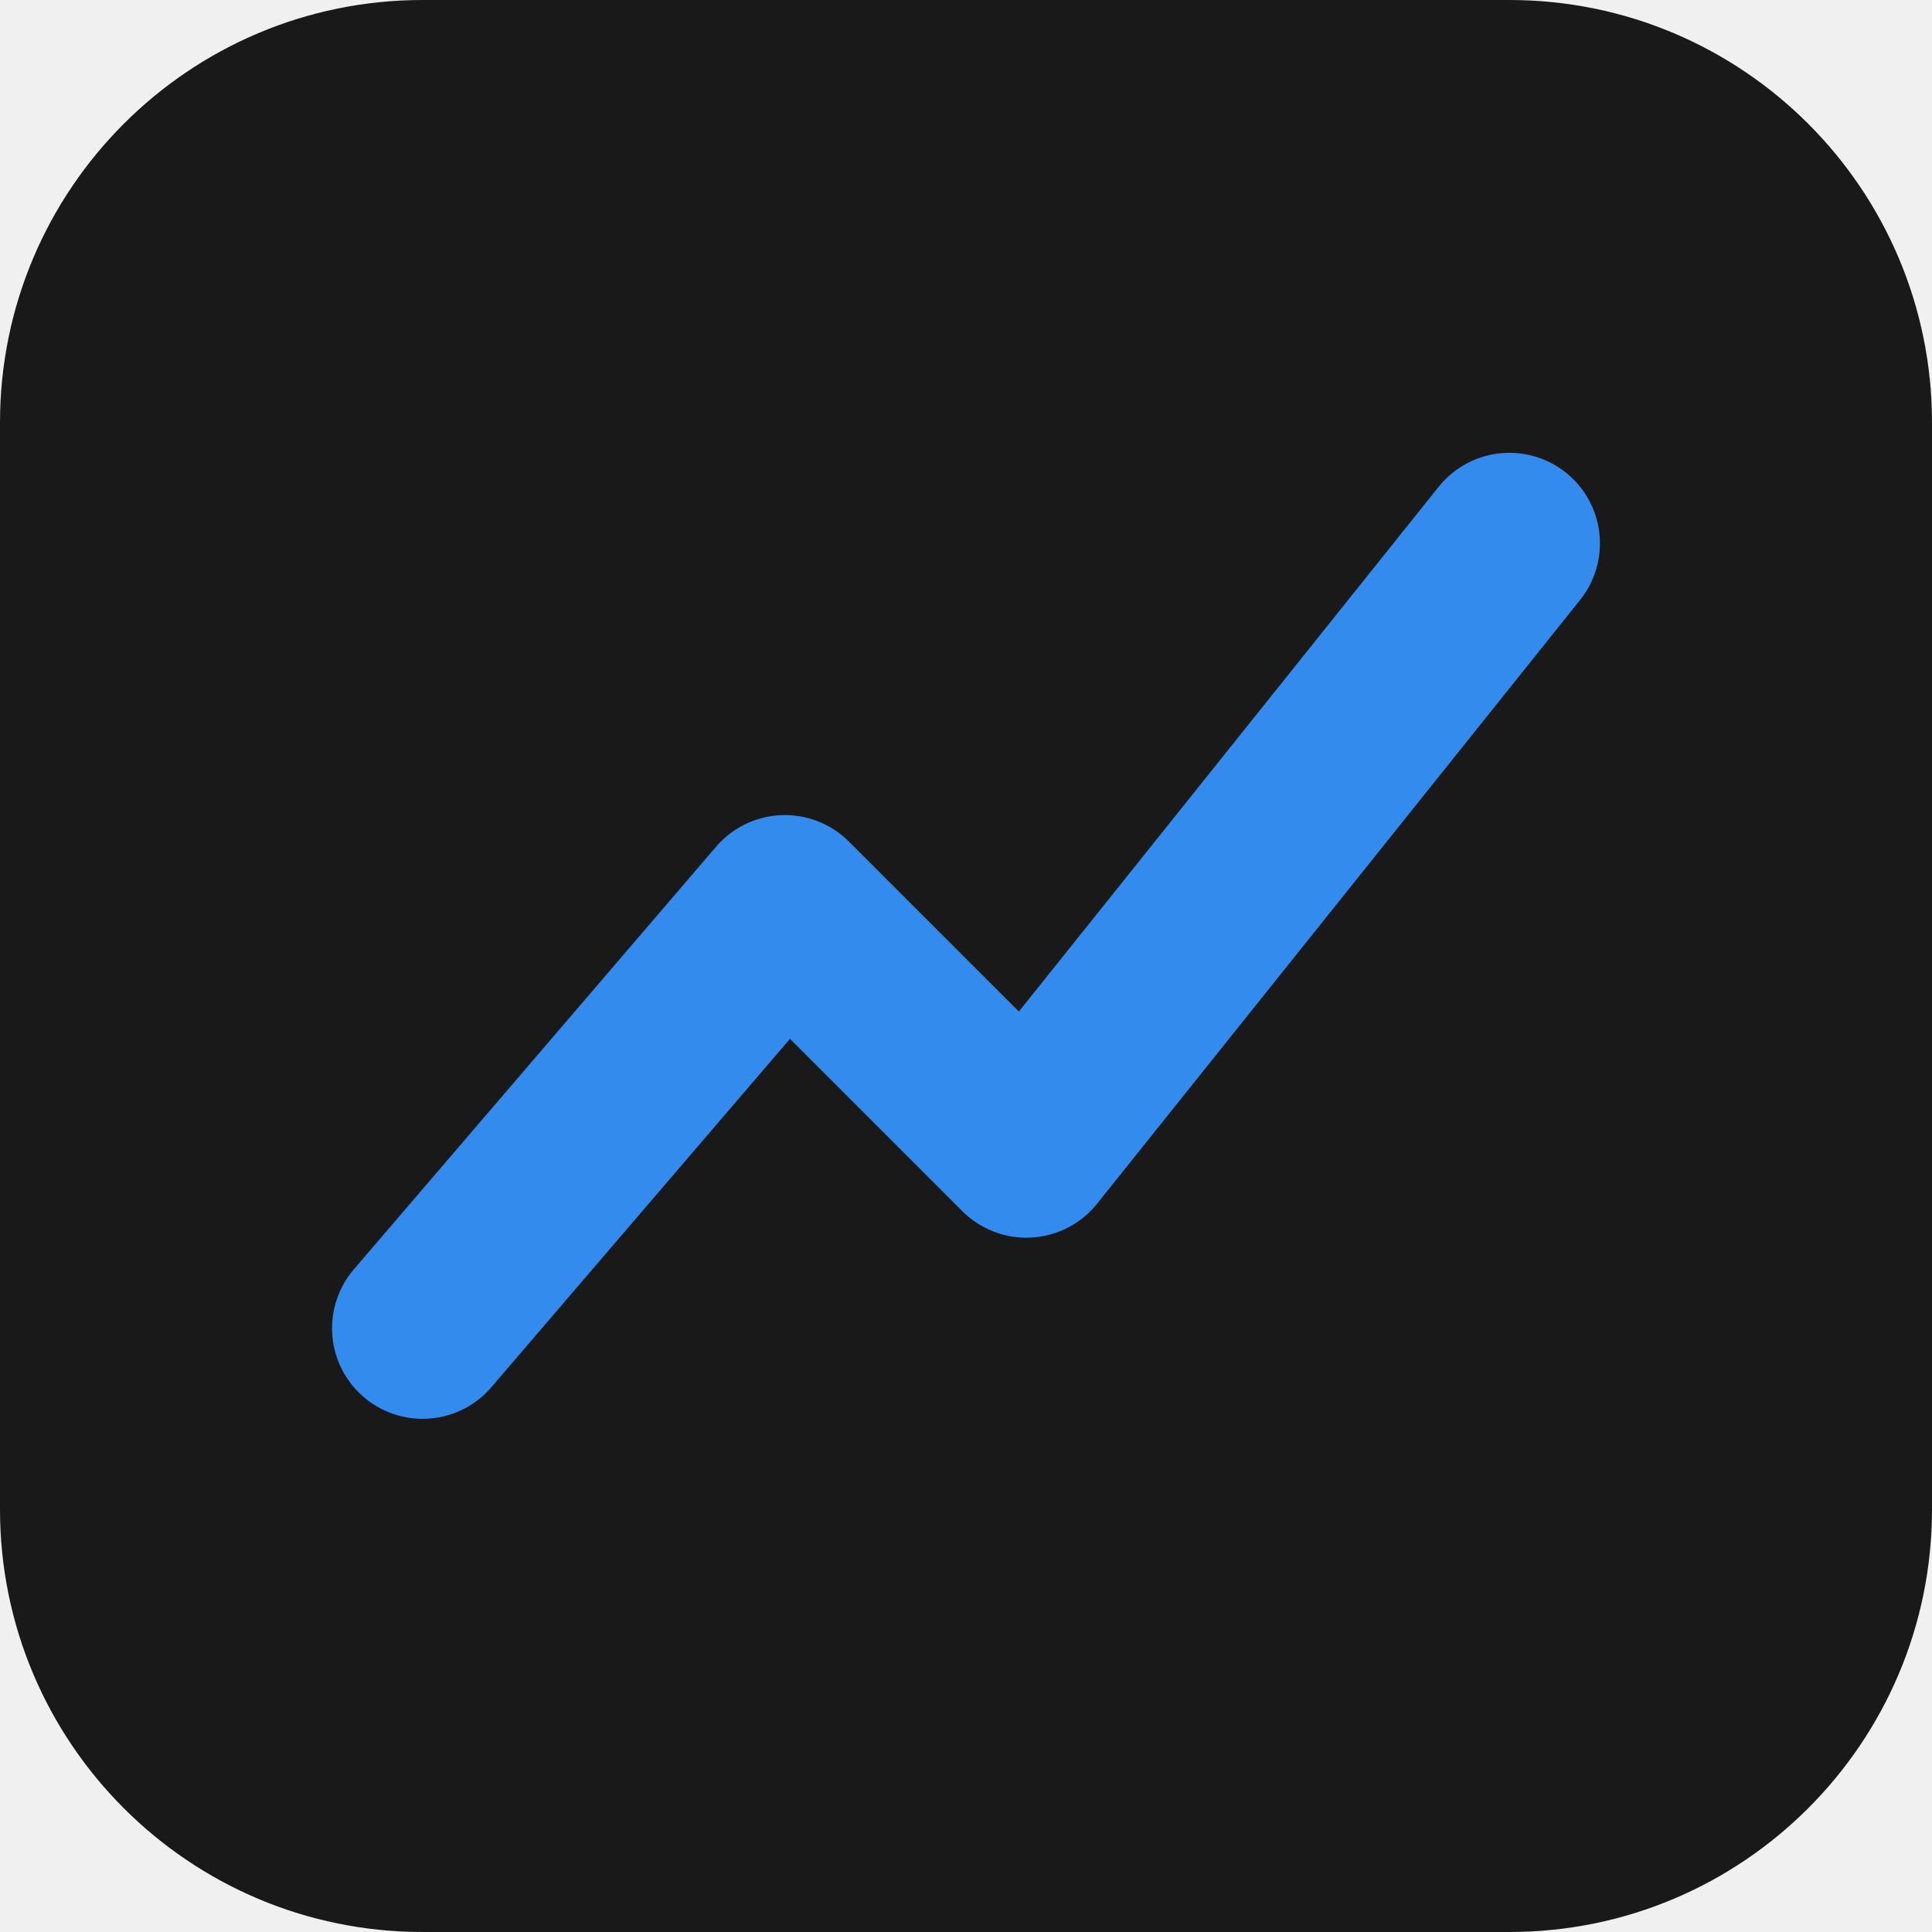
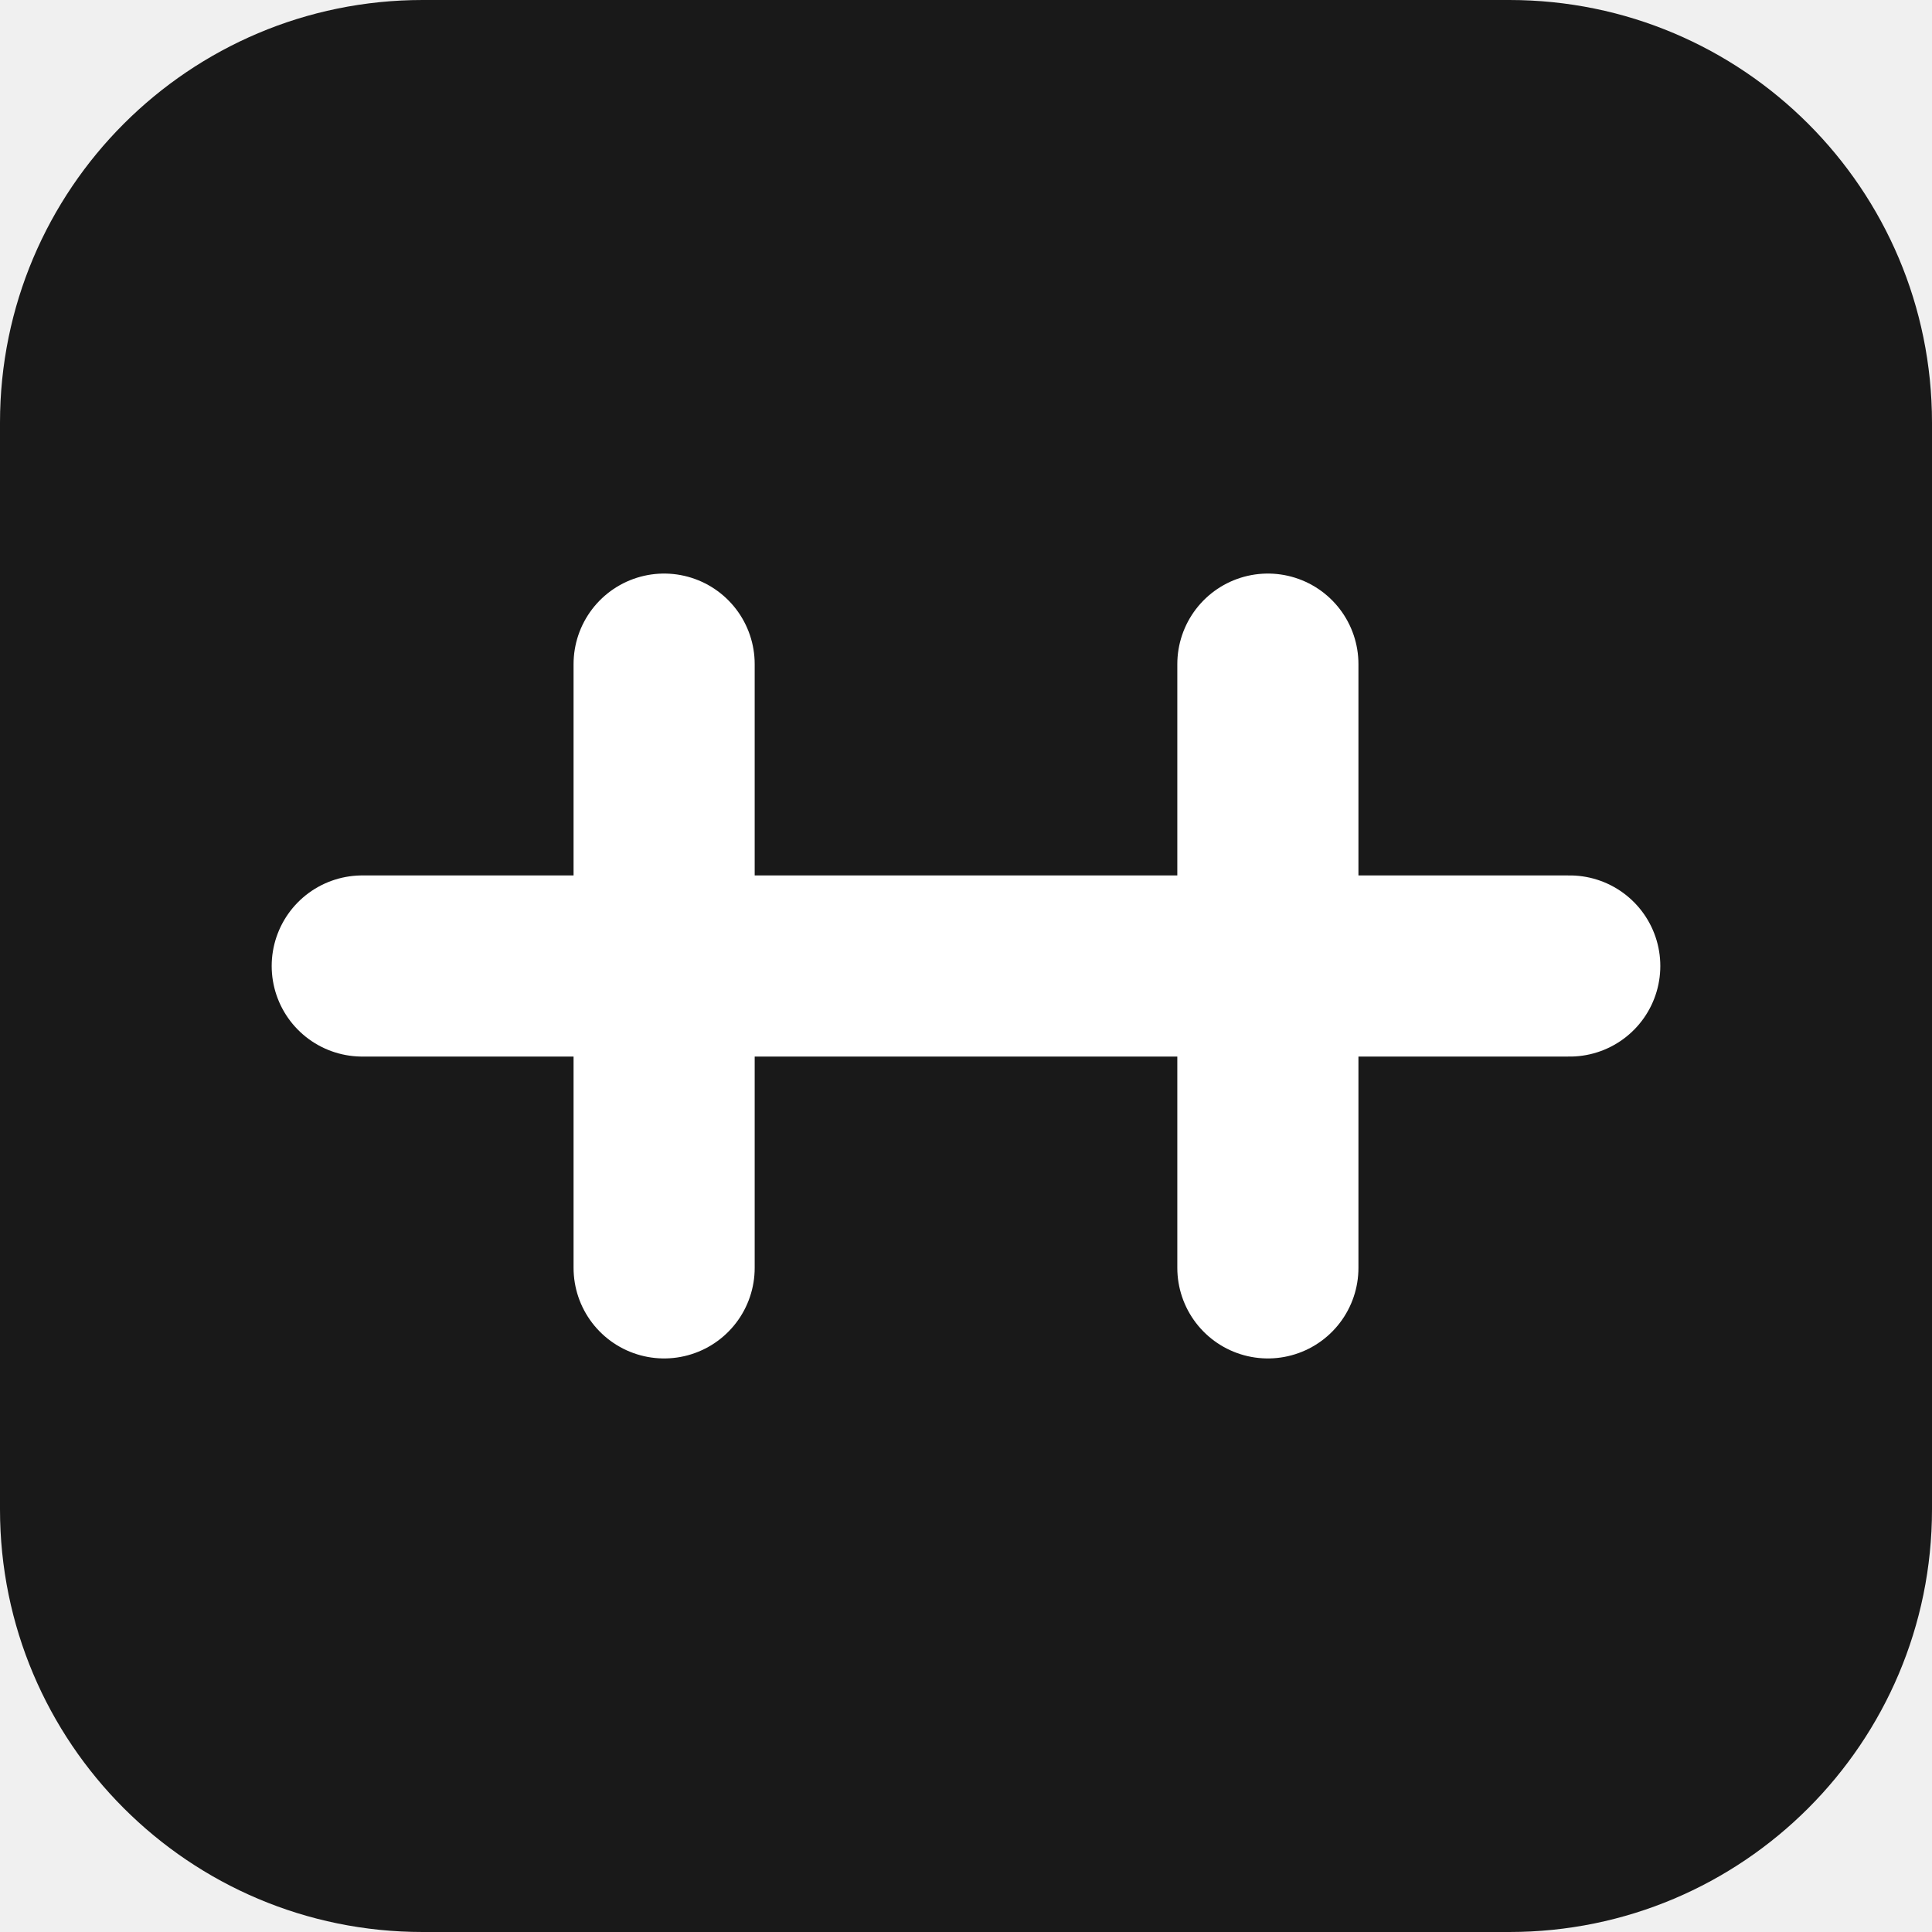
<svg xmlns="http://www.w3.org/2000/svg" viewBox="0 0 32 32">
  <rect width="32" height="32" rx="7" fill="#191919" />
-   <path d="M7 22l6-7 4 4 8-10" fill="none" stroke="#338ced" stroke-width="3" stroke-linecap="round" stroke-linejoin="round" />
+   <path d="M6 16h20M11 11v10M21 11v10" fill="none" stroke="#fff" stroke-width="3" stroke-linecap="round" />
</svg>
